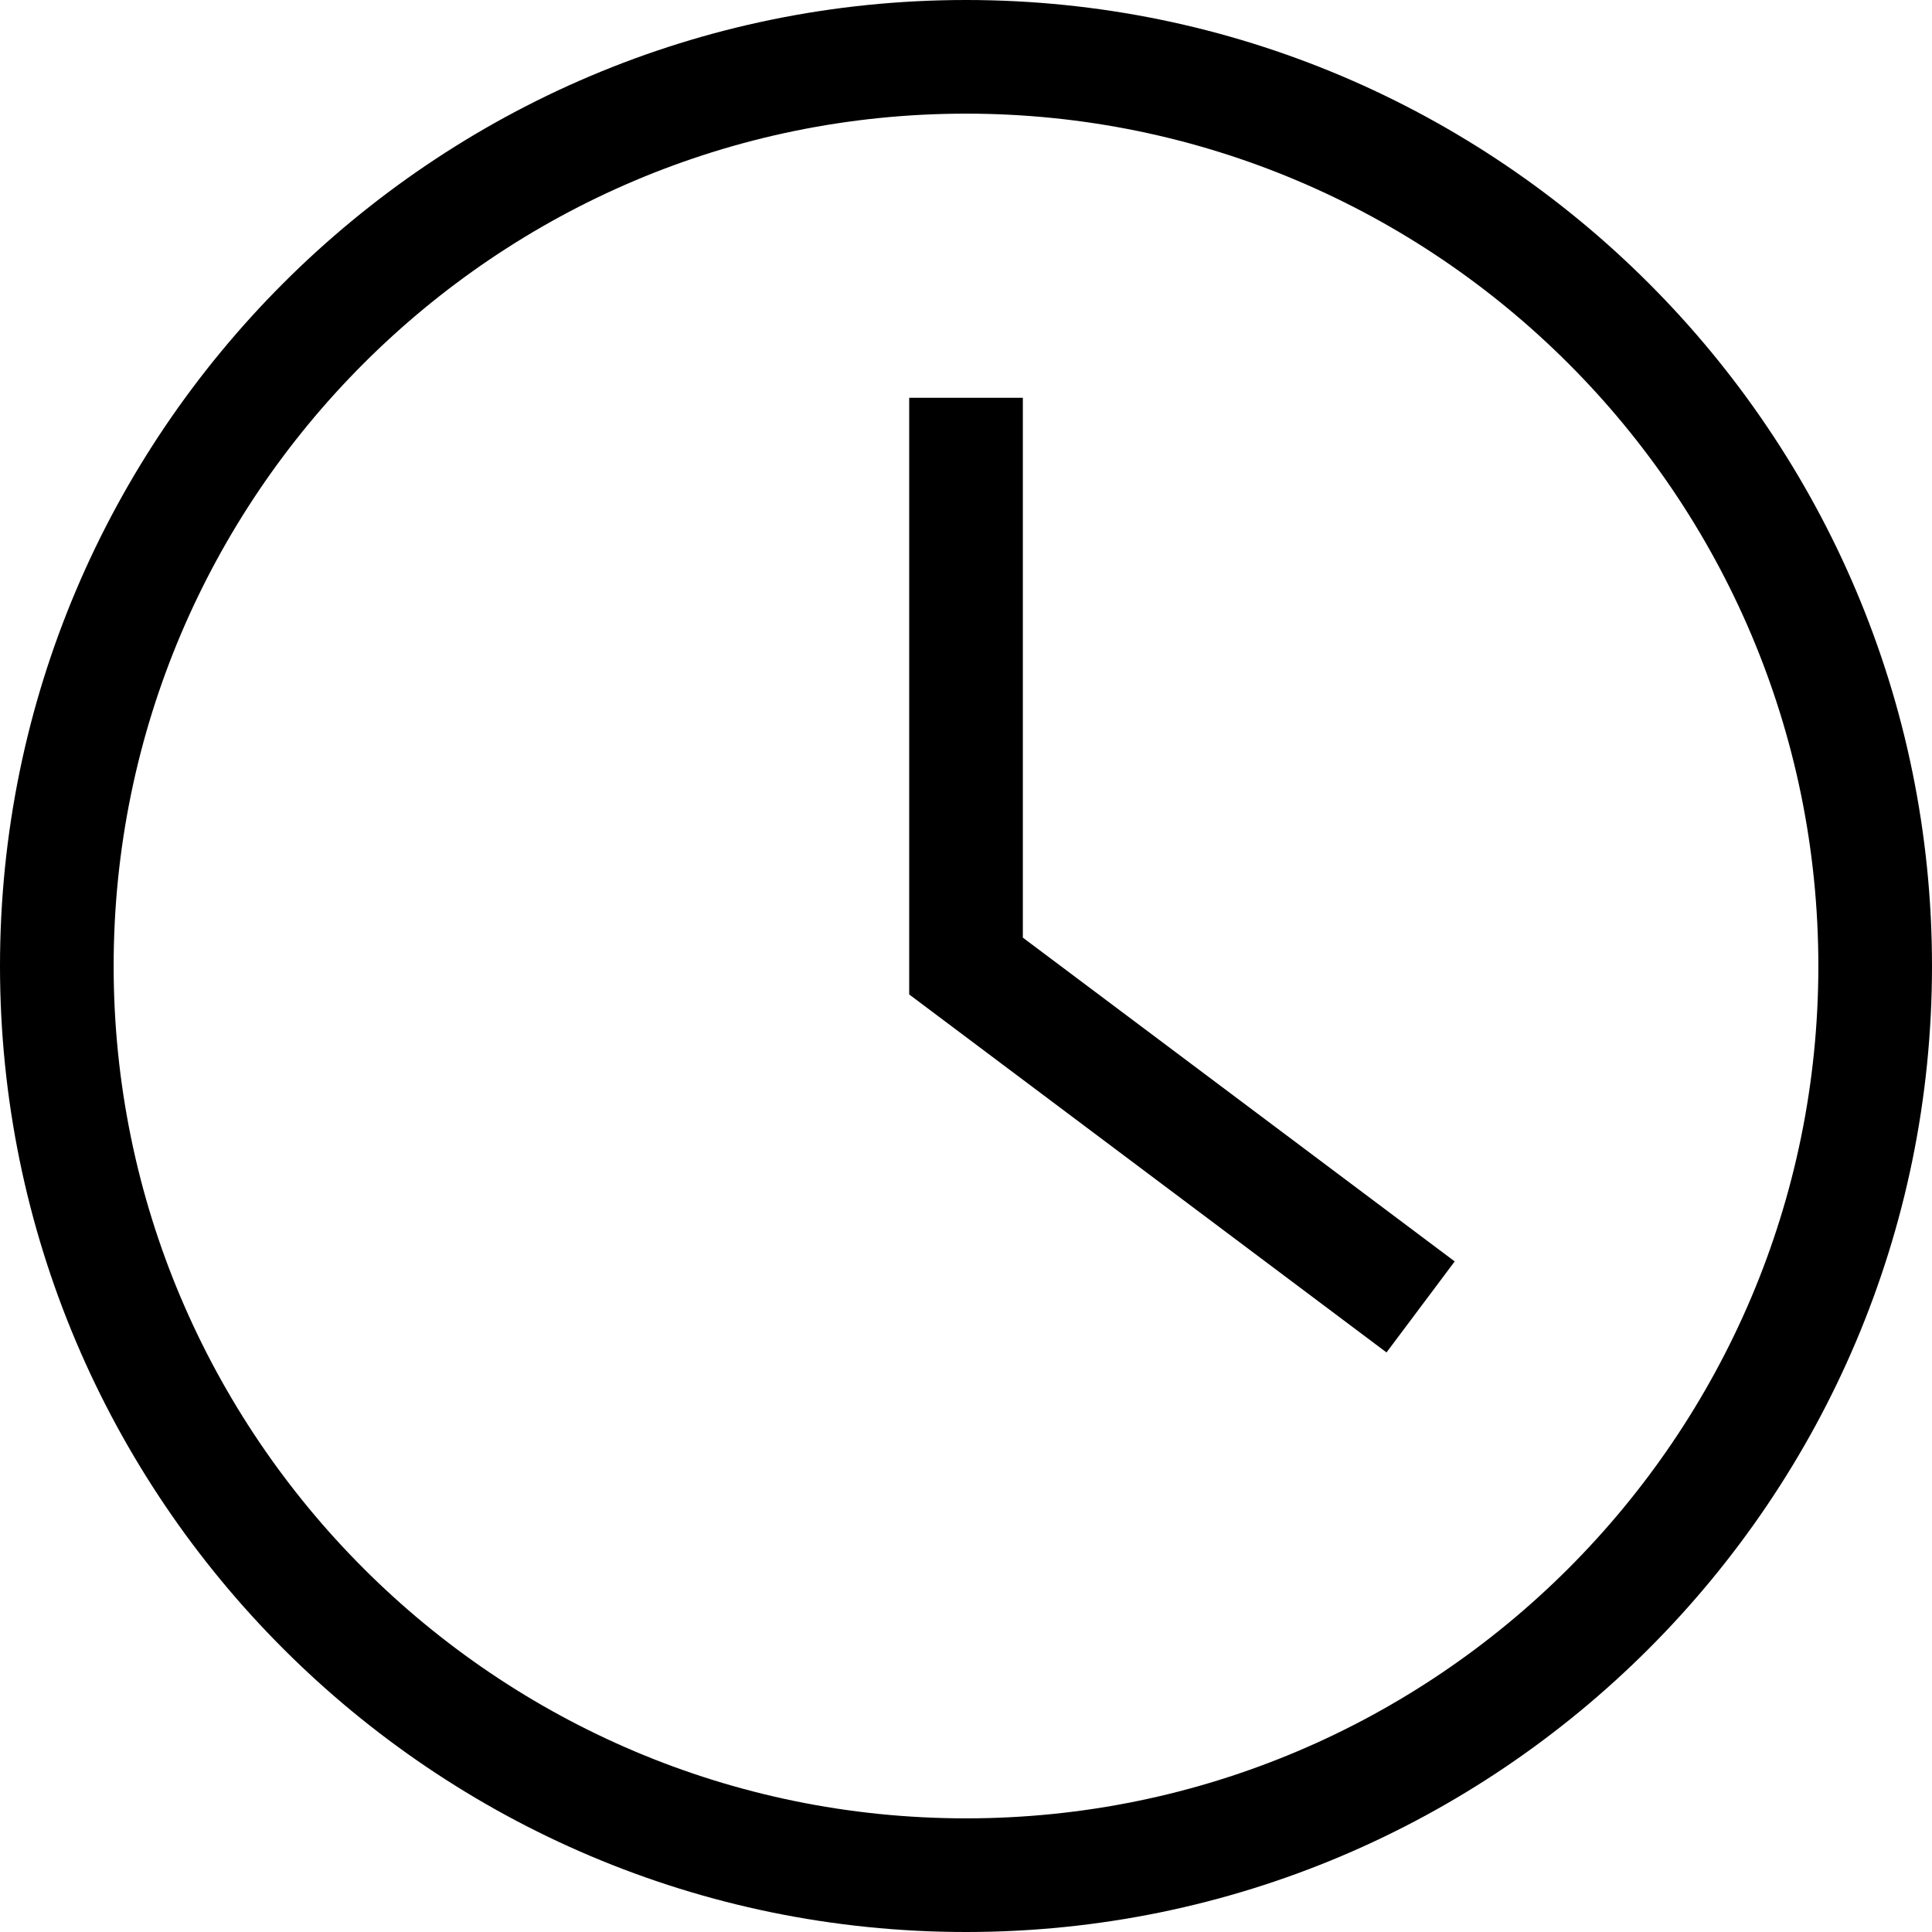
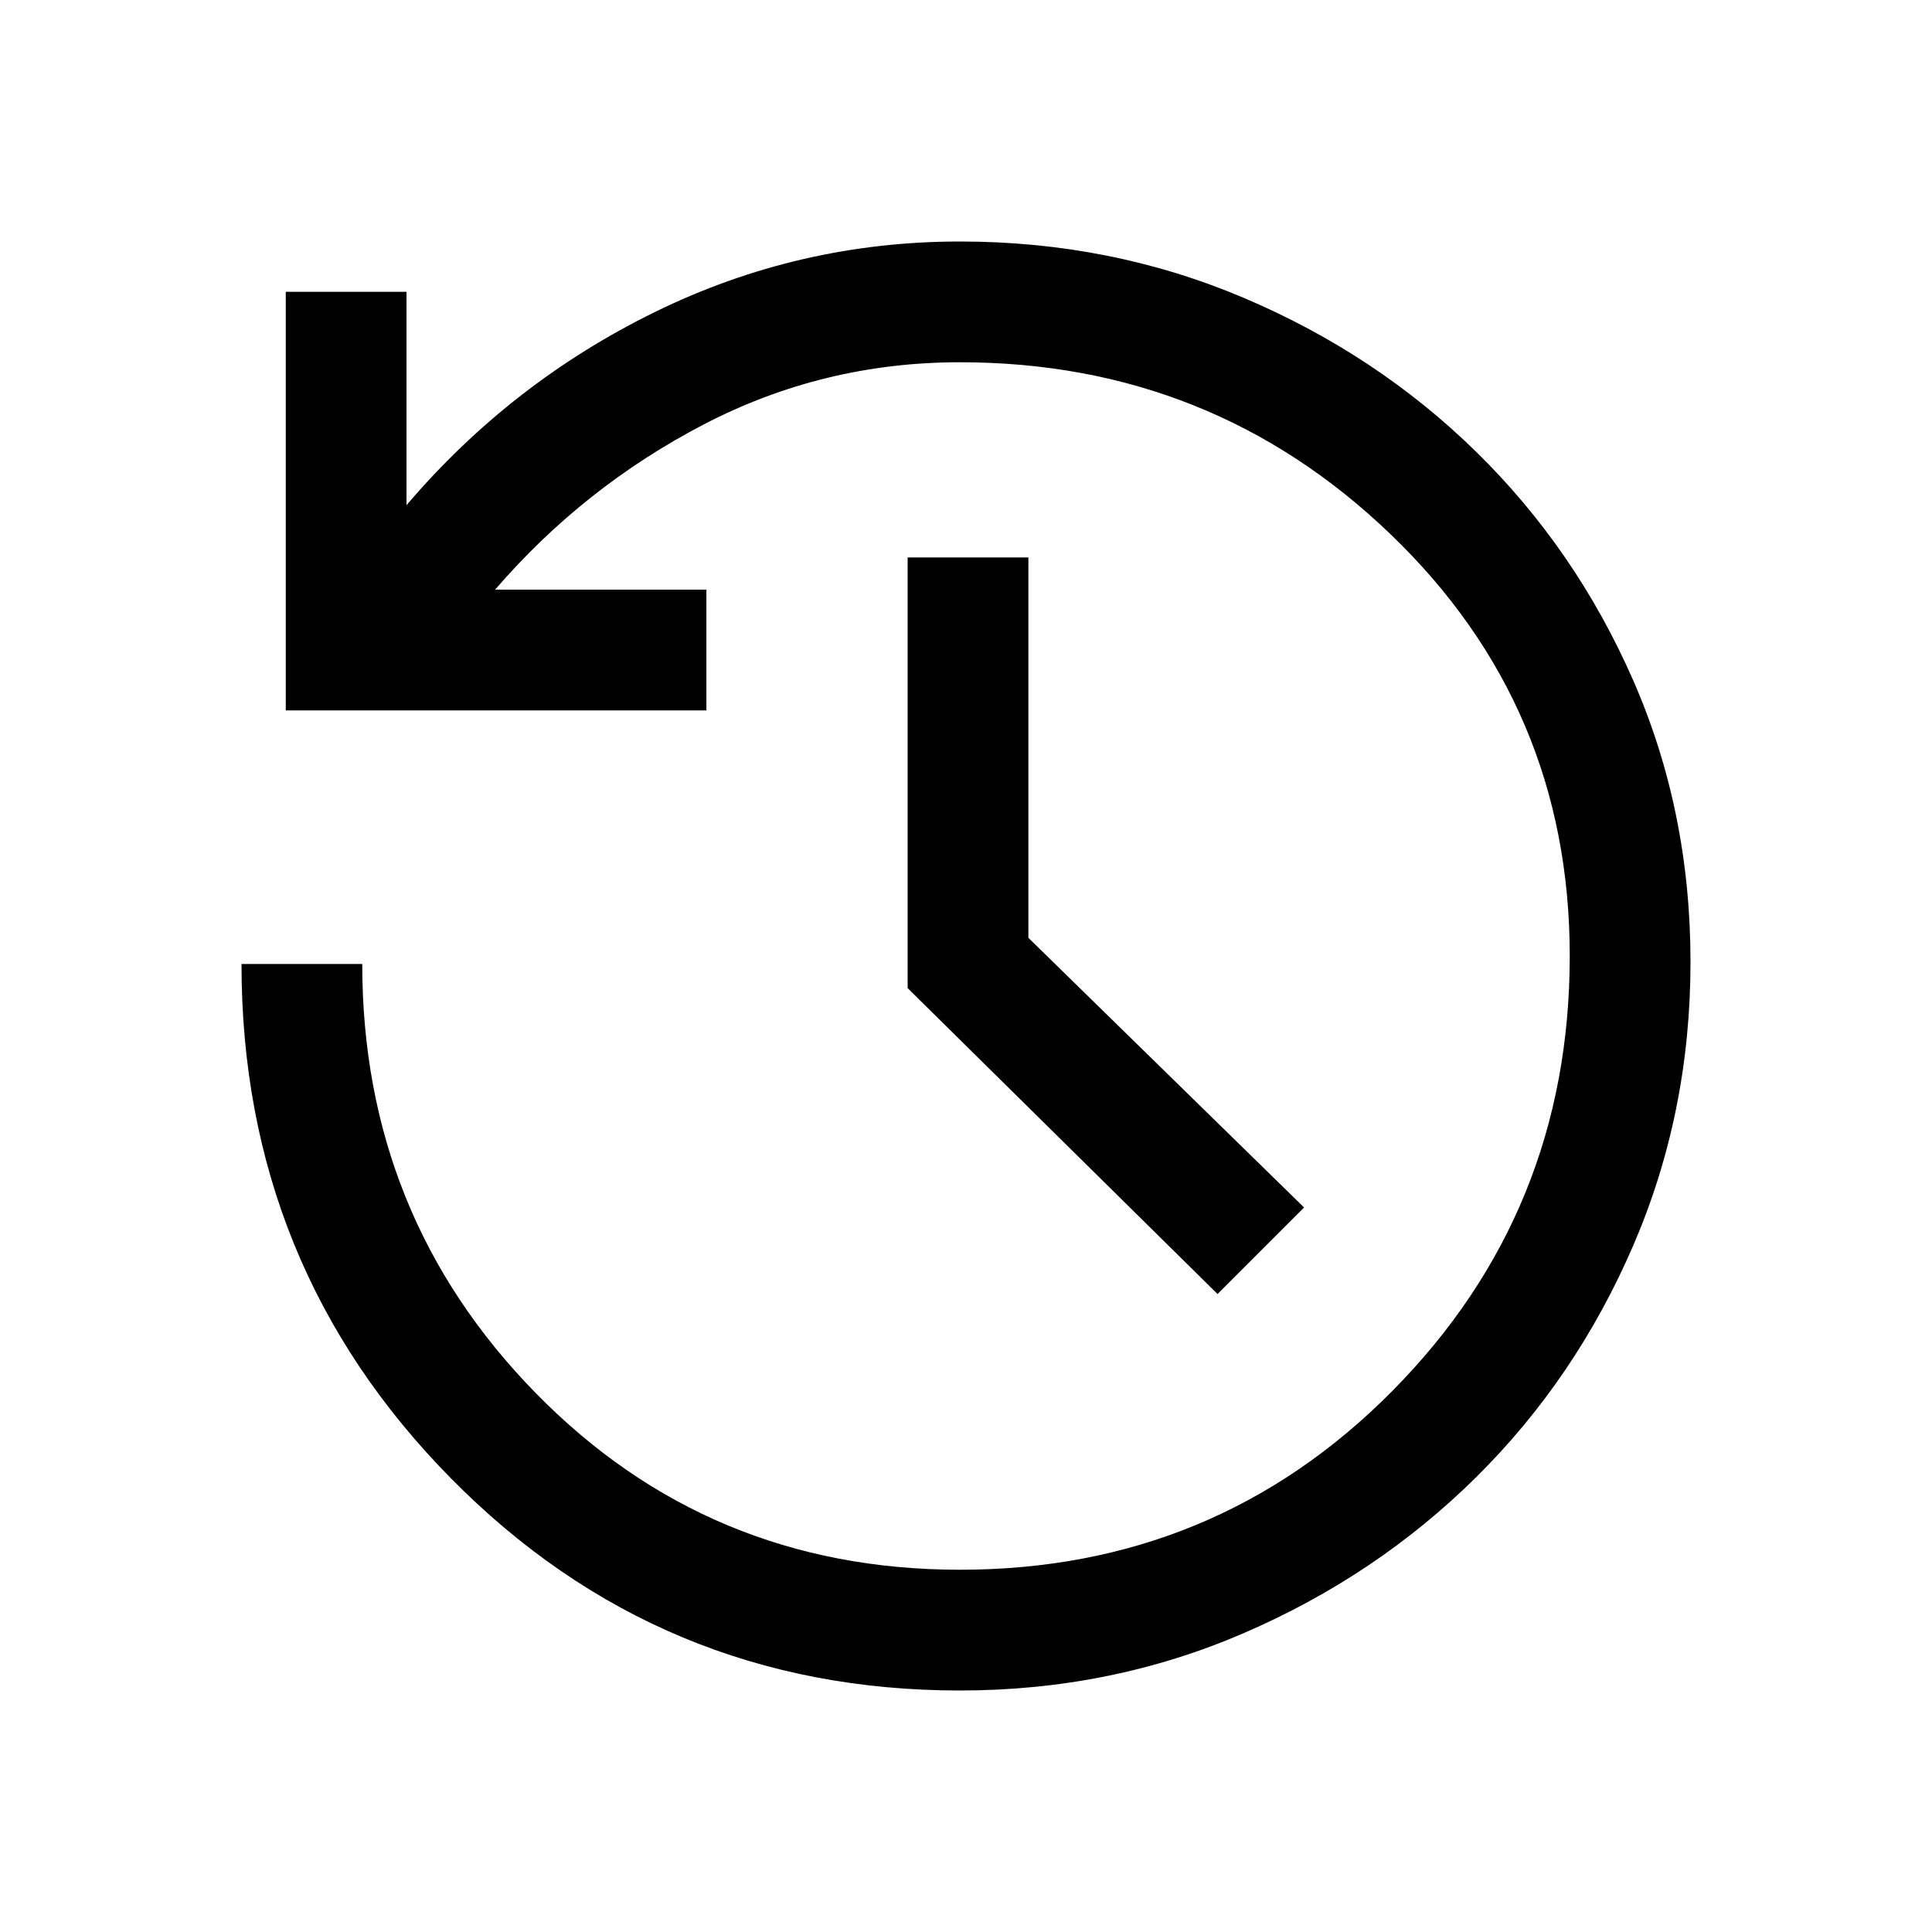
- <svg xmlns="http://www.w3.org/2000/svg" viewBox="0 0 1920 1920" class="ic-icon-svg menu-item__icon svg-icon-history" version="1.1">
-   <path d="M960 112.941c-467.125 0-847.059 379.934-847.059 847.059 0 467.125 379.934 847.059 847.059 847.059 467.125 0 847.059-379.934 847.059-847.059 0-467.125-379.934-847.059-847.059-847.059M960 1920C430.645 1920 0 1489.355 0 960S430.645 0 960 0s960 430.645 960 960-430.645 960-960 960m417.905-575.955L903.552 988.28V395.34h112.941v536.47l429.177 321.77-67.765 90.465z" stroke="none" stroke-width="1" fill-rule="evenodd" />
+ <svg xmlns="http://www.w3.org/2000/svg" class="ic-icon-svg menu-item__icon svg-icon-history" viewBox="0 -960 960 960">
+   <path d="M477-120q-149 0-253-105.5T120-481h60q0 125 86 213t211 88q127 0 215-89t88-216q0-124-89-209.5T477-780q-68 0-127.5 31T246-667h105v60H142v-208h60v106q52-61 123.5-96T477-840q75 0 141 28t115.5 76.5Q783-687 811.5-622T840-482q0 75-28.5 141t-78 115Q684-177 618-148.5T477-120Zm128-197L451-469v-214h60v189l137 134-43 43Z" />
</svg>
